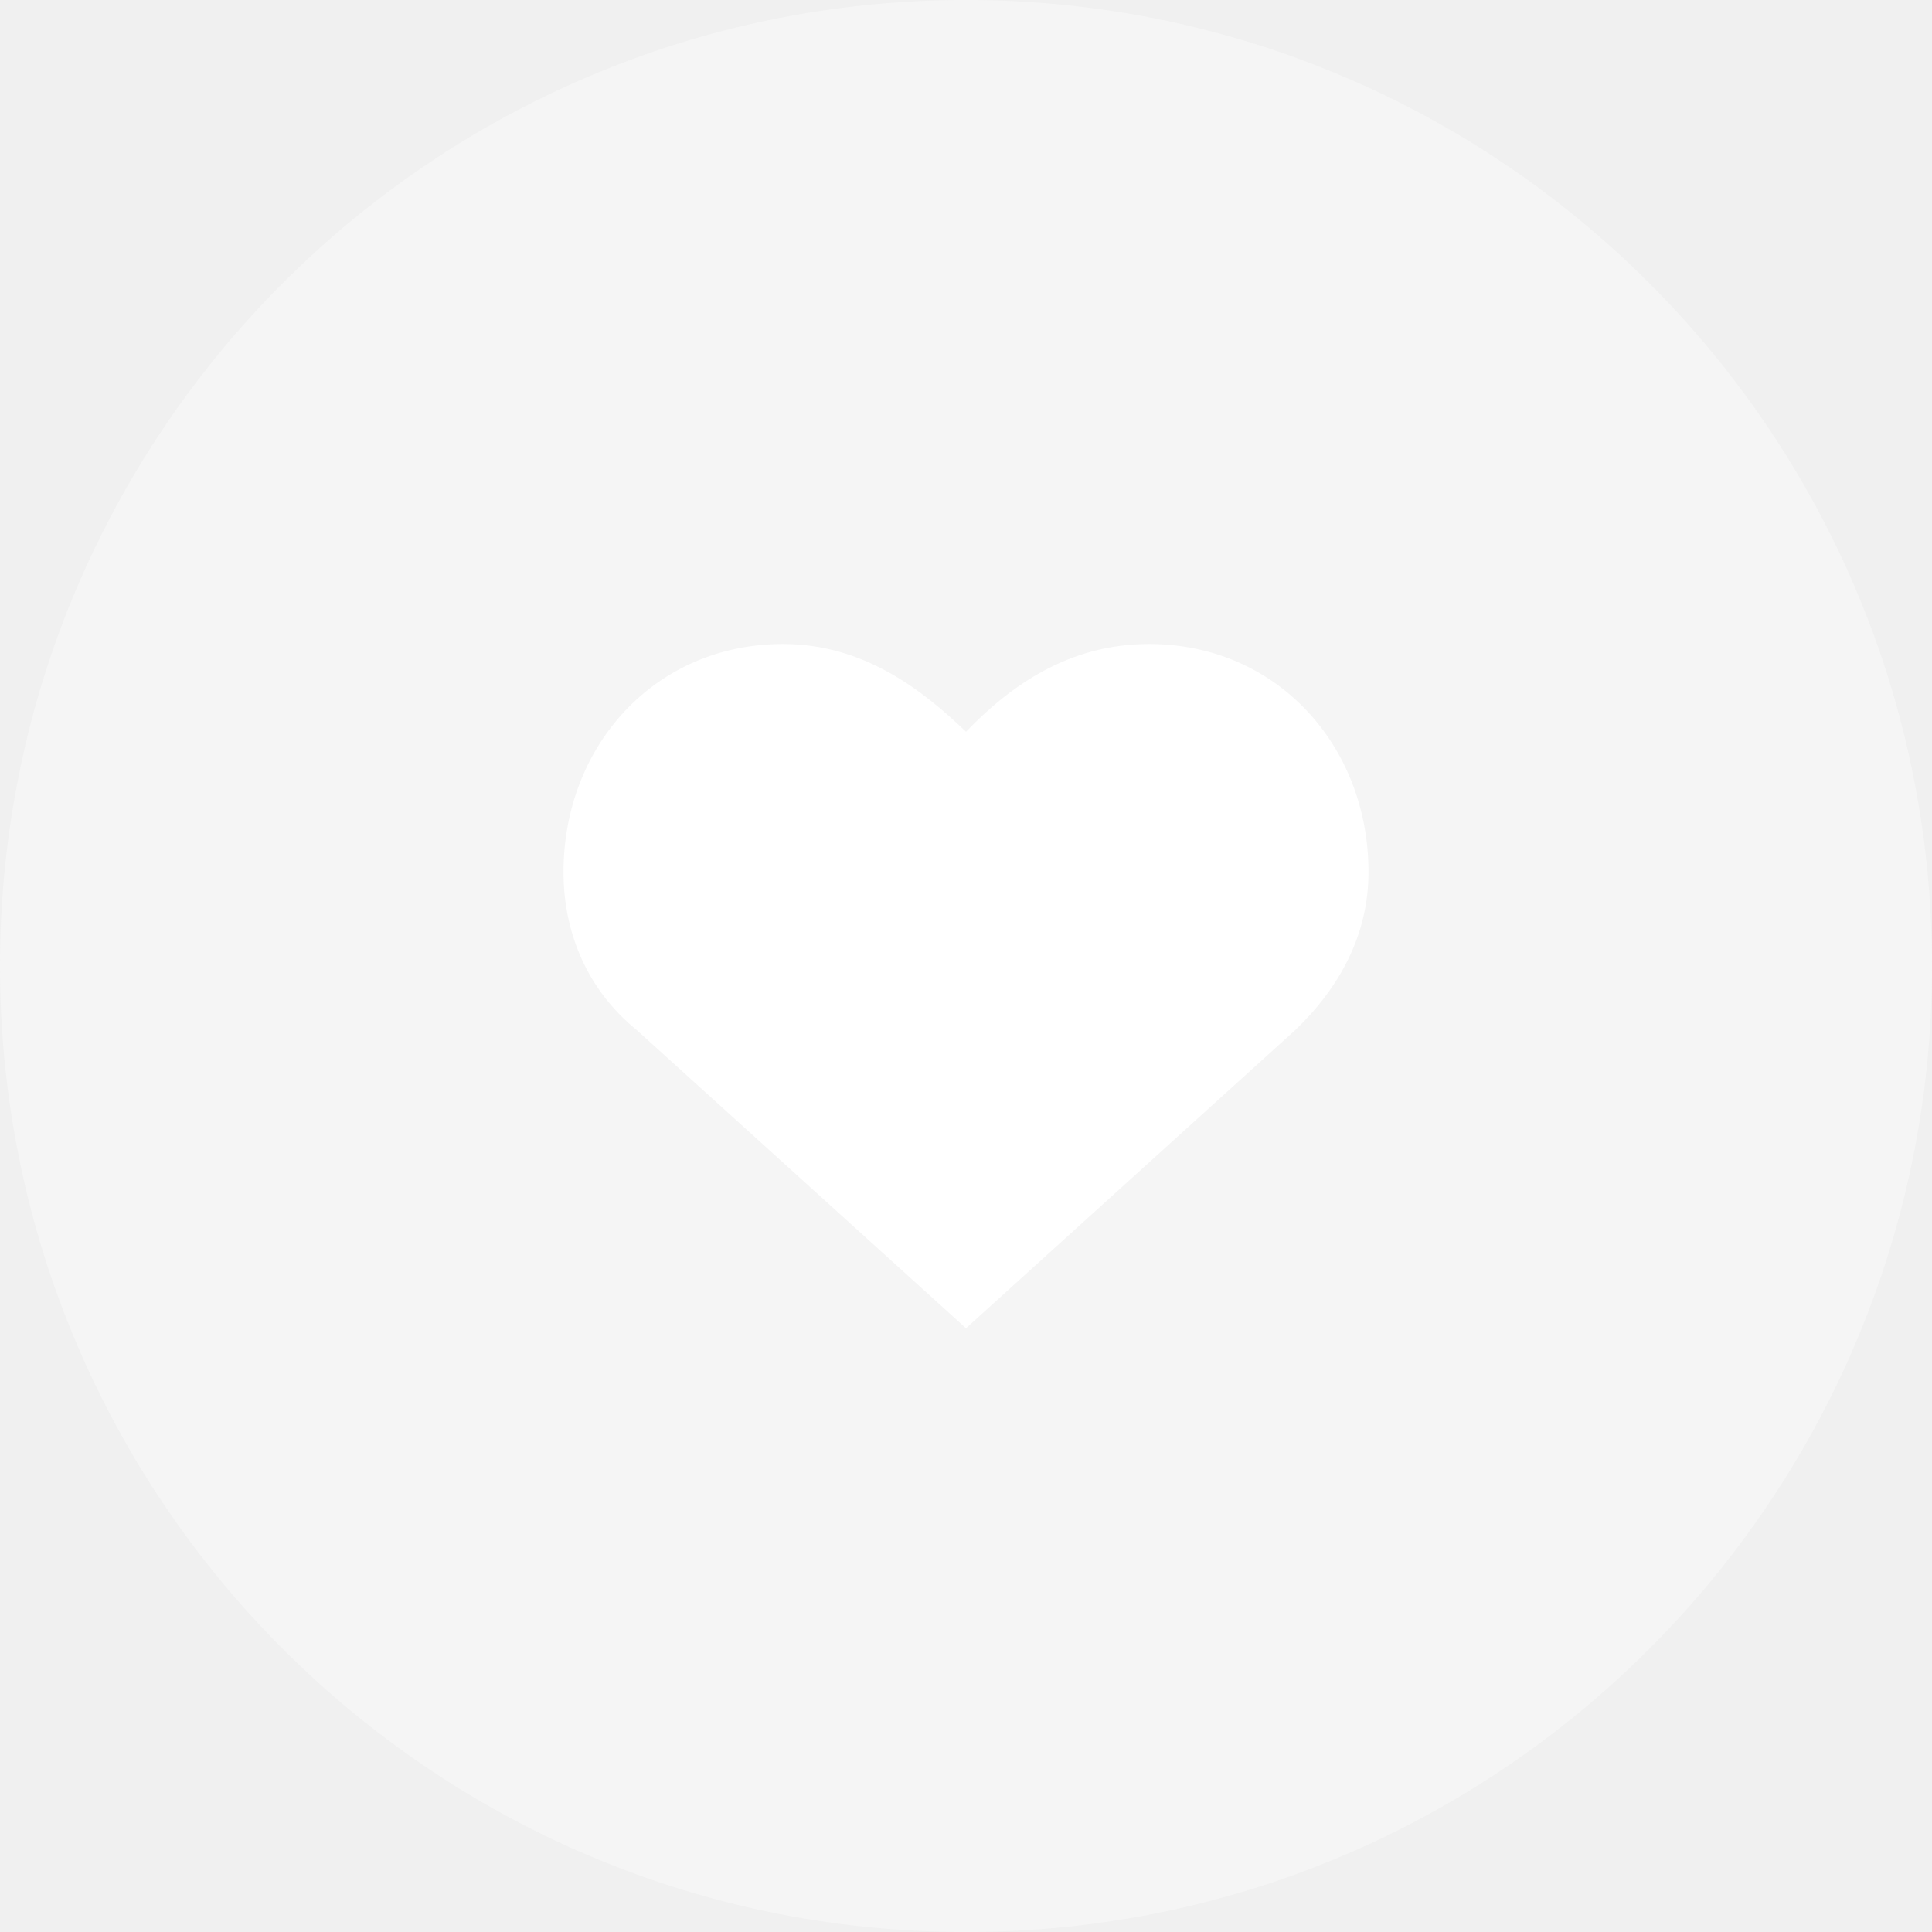
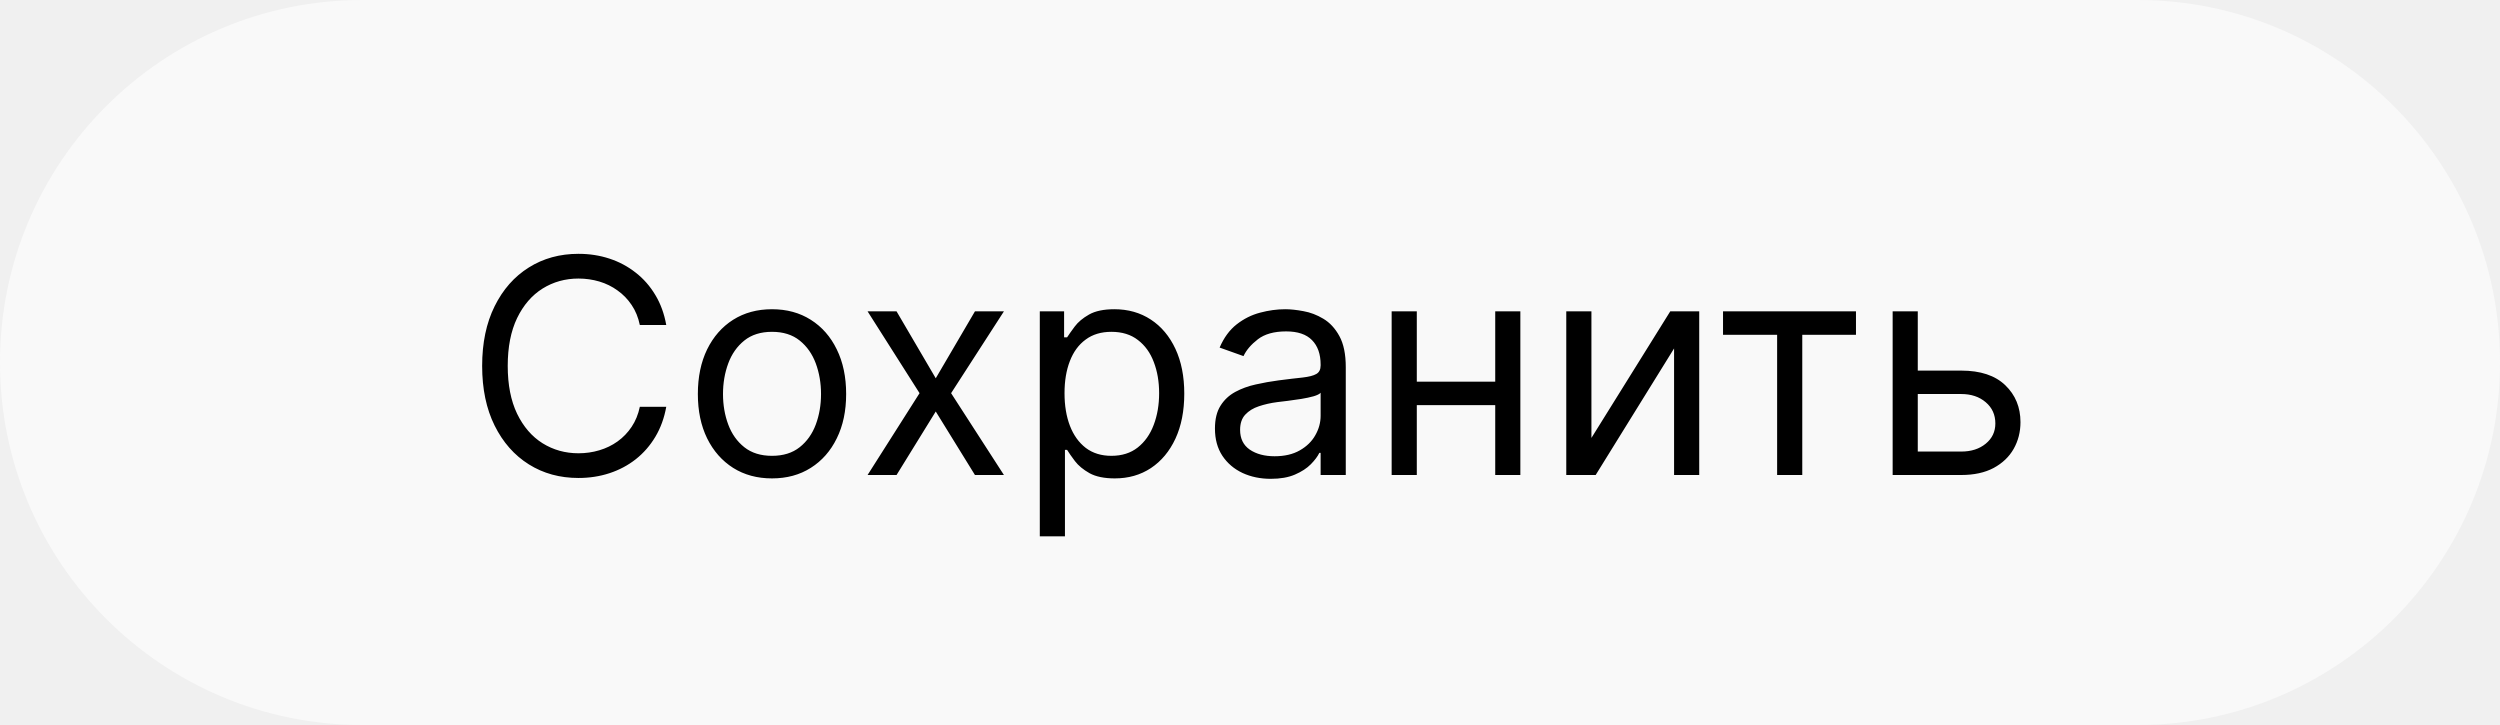
- <svg xmlns="http://www.w3.org/2000/svg" width="24" height="24" viewBox="0 0 24 24" fill="none">
-   <rect width="24" height="24" rx="12" fill="#F5F5F5" />
-   <path d="M14.273 8C13.273 8 12.546 8.523 12 9.09C11.454 8.567 10.727 8 9.727 8C8.136 8 7 9.264 7 10.833C7 11.618 7.318 12.315 7.909 12.795L12 16.5L16.091 12.795C16.636 12.272 17 11.618 17 10.833C17 9.264 15.864 8 14.273 8Z" fill="white" />
+ <svg xmlns="http://www.w3.org/2000/svg" width="100" height="29" viewBox="0 0 100 29" fill="none">
+   <rect width="100" height="29" rx="14.5" fill="#F9F9F9" />
+   <path d="M26.65 13H25.593C25.53 12.696 25.421 12.429 25.265 12.199C25.111 11.969 24.924 11.776 24.702 11.619C24.484 11.46 24.241 11.341 23.974 11.261C23.707 11.182 23.428 11.142 23.139 11.142C22.61 11.142 22.131 11.276 21.702 11.543C21.276 11.81 20.937 12.203 20.684 12.723C20.434 13.243 20.309 13.881 20.309 14.636C20.309 15.392 20.434 16.03 20.684 16.55C20.937 17.07 21.276 17.463 21.702 17.73C22.131 17.997 22.61 18.131 23.139 18.131C23.428 18.131 23.707 18.091 23.974 18.011C24.241 17.932 24.484 17.814 24.702 17.658C24.924 17.499 25.111 17.304 25.265 17.074C25.421 16.841 25.53 16.574 25.593 16.273H26.65C26.57 16.719 26.425 17.118 26.215 17.47C26.005 17.822 25.744 18.122 25.431 18.369C25.119 18.614 24.768 18.8 24.379 18.928C23.992 19.055 23.579 19.119 23.139 19.119C22.394 19.119 21.732 18.938 21.153 18.574C20.573 18.21 20.117 17.693 19.785 17.023C19.452 16.352 19.286 15.557 19.286 14.636C19.286 13.716 19.452 12.921 19.785 12.25C20.117 11.579 20.573 11.062 21.153 10.699C21.732 10.335 22.394 10.153 23.139 10.153C23.579 10.153 23.992 10.217 24.379 10.345C24.768 10.473 25.119 10.661 25.431 10.908C25.744 11.152 26.005 11.45 26.215 11.803C26.425 12.152 26.57 12.551 26.65 13ZM30.88 19.136C30.289 19.136 29.771 18.996 29.325 18.715C28.882 18.433 28.535 18.04 28.285 17.534C28.038 17.028 27.914 16.438 27.914 15.761C27.914 15.079 28.038 14.484 28.285 13.976C28.535 13.467 28.882 13.072 29.325 12.791C29.771 12.51 30.289 12.369 30.88 12.369C31.471 12.369 31.988 12.51 32.431 12.791C32.877 13.072 33.224 13.467 33.471 13.976C33.721 14.484 33.846 15.079 33.846 15.761C33.846 16.438 33.721 17.028 33.471 17.534C33.224 18.04 32.877 18.433 32.431 18.715C31.988 18.996 31.471 19.136 30.88 19.136ZM30.88 18.233C31.329 18.233 31.698 18.118 31.988 17.888C32.278 17.658 32.492 17.355 32.632 16.98C32.771 16.605 32.841 16.199 32.841 15.761C32.841 15.324 32.771 14.916 32.632 14.538C32.492 14.161 32.278 13.855 31.988 13.622C31.698 13.389 31.329 13.273 30.88 13.273C30.431 13.273 30.062 13.389 29.772 13.622C29.483 13.855 29.268 14.161 29.129 14.538C28.99 14.916 28.92 15.324 28.92 15.761C28.92 16.199 28.99 16.605 29.129 16.98C29.268 17.355 29.483 17.658 29.772 17.888C30.062 18.118 30.431 18.233 30.88 18.233ZM35.862 12.454L37.43 15.131L38.998 12.454H40.157L38.044 15.727L40.157 19H38.998L37.43 16.46L35.862 19H34.703L36.782 15.727L34.703 12.454H35.862ZM41.592 21.454V12.454H42.564V13.494H42.683C42.757 13.381 42.859 13.236 42.99 13.06C43.124 12.881 43.314 12.722 43.561 12.582C43.811 12.44 44.149 12.369 44.575 12.369C45.126 12.369 45.612 12.507 46.033 12.783C46.453 13.058 46.781 13.449 47.017 13.954C47.253 14.46 47.371 15.057 47.371 15.744C47.371 16.438 47.253 17.038 47.017 17.547C46.781 18.053 46.455 18.445 46.037 18.723C45.619 18.999 45.138 19.136 44.592 19.136C44.172 19.136 43.835 19.067 43.582 18.928C43.33 18.785 43.135 18.625 42.999 18.446C42.862 18.264 42.757 18.114 42.683 17.994H42.598V21.454H41.592ZM42.581 15.727C42.581 16.222 42.653 16.658 42.798 17.035C42.943 17.41 43.155 17.704 43.433 17.918C43.712 18.128 44.053 18.233 44.456 18.233C44.876 18.233 45.227 18.122 45.508 17.901C45.793 17.676 46.006 17.375 46.148 16.997C46.293 16.616 46.365 16.193 46.365 15.727C46.365 15.267 46.294 14.852 46.152 14.483C46.013 14.111 45.801 13.817 45.517 13.601C45.236 13.382 44.882 13.273 44.456 13.273C44.047 13.273 43.703 13.376 43.425 13.584C43.146 13.788 42.936 14.075 42.794 14.445C42.652 14.811 42.581 15.239 42.581 15.727ZM50.831 19.153C50.416 19.153 50.04 19.075 49.702 18.919C49.364 18.76 49.095 18.531 48.896 18.233C48.697 17.932 48.598 17.568 48.598 17.142C48.598 16.767 48.672 16.463 48.82 16.23C48.967 15.994 49.165 15.81 49.412 15.676C49.659 15.543 49.932 15.443 50.23 15.378C50.531 15.31 50.834 15.256 51.138 15.216C51.535 15.165 51.858 15.126 52.105 15.101C52.355 15.072 52.537 15.026 52.651 14.96C52.767 14.895 52.825 14.781 52.825 14.619V14.585C52.825 14.165 52.71 13.838 52.48 13.605C52.253 13.372 51.908 13.256 51.445 13.256C50.965 13.256 50.588 13.361 50.315 13.571C50.043 13.781 49.851 14.006 49.74 14.244L48.785 13.903C48.956 13.506 49.183 13.196 49.467 12.974C49.754 12.75 50.067 12.594 50.405 12.506C50.746 12.415 51.081 12.369 51.41 12.369C51.621 12.369 51.862 12.395 52.135 12.446C52.41 12.494 52.676 12.595 52.932 12.749C53.19 12.902 53.405 13.133 53.575 13.443C53.746 13.753 53.831 14.168 53.831 14.688V19H52.825V18.114H52.774C52.706 18.256 52.592 18.408 52.433 18.57C52.274 18.732 52.062 18.869 51.798 18.983C51.534 19.097 51.212 19.153 50.831 19.153ZM50.984 18.25C51.382 18.25 51.717 18.172 51.99 18.016C52.266 17.859 52.473 17.658 52.612 17.41C52.754 17.163 52.825 16.903 52.825 16.631V15.71C52.783 15.761 52.689 15.808 52.544 15.851C52.402 15.891 52.237 15.926 52.05 15.957C51.865 15.986 51.685 16.011 51.508 16.034C51.335 16.054 51.195 16.071 51.087 16.085C50.825 16.119 50.581 16.175 50.354 16.251C50.129 16.325 49.947 16.438 49.808 16.588C49.672 16.736 49.604 16.938 49.604 17.193C49.604 17.543 49.733 17.807 49.992 17.986C50.253 18.162 50.584 18.25 50.984 18.25ZM60.047 15.267V16.204H56.434V15.267H60.047ZM56.672 12.454V19H55.666V12.454H56.672ZM60.814 12.454V19H59.809V12.454H60.814ZM63.657 17.517L66.81 12.454H67.969V19H66.963V13.938L63.827 19H62.651V12.454H63.657V17.517ZM68.921 13.392V12.454H74.239V13.392H72.091V19H71.085V13.392H68.921ZM76.575 14.824H78.45C79.217 14.824 79.804 15.018 80.21 15.408C80.616 15.797 80.819 16.29 80.819 16.886C80.819 17.278 80.728 17.635 80.546 17.956C80.365 18.274 80.098 18.528 79.745 18.719C79.393 18.906 78.961 19 78.45 19H75.706V12.454H76.711V18.062H78.45C78.848 18.062 79.174 17.957 79.43 17.747C79.686 17.537 79.814 17.267 79.814 16.938C79.814 16.591 79.686 16.308 79.43 16.09C79.174 15.871 78.848 15.761 78.45 15.761H76.575V14.824Z" fill="black" />
</svg>
